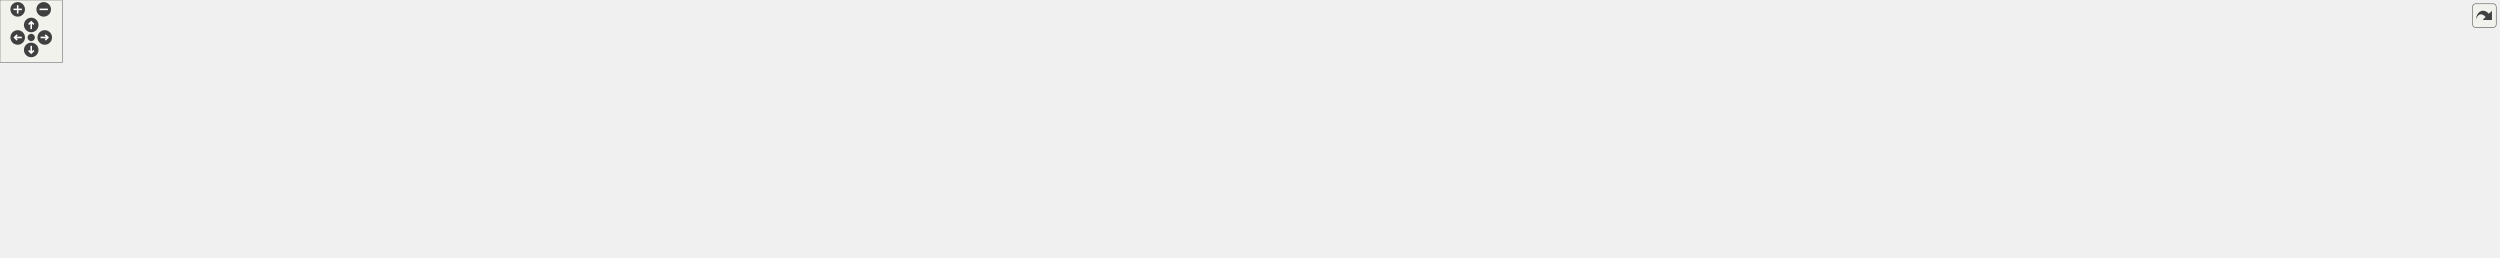
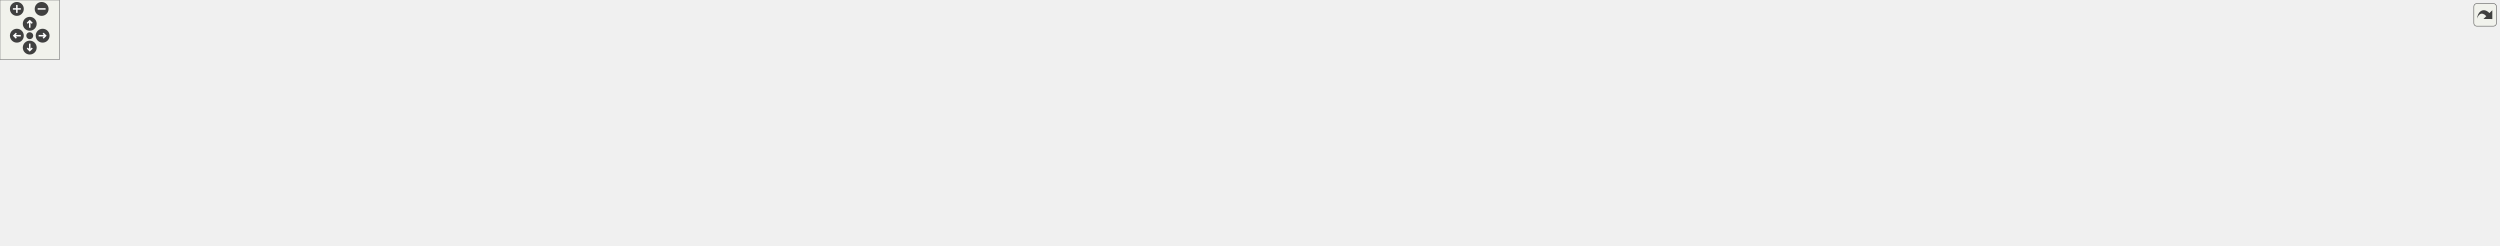
<svg xmlns="http://www.w3.org/2000/svg" xmlns:xlink="http://www.w3.org/1999/xlink" id="main" version="1.1" xml:space="preserve">
  <style type="text/css">
.edge:hover path { stroke: red; }
.edge:hover polygon { stroke: red; fill: red; }
</style>
  <defs>
    <circle id="rim" cx="0" cy="0" r="7" />
    <circle id="rim2" cx="0" cy="0" r="3.5" />
    <g id="zoomPlus">
      <use xlink:href="#rim" fill="#404040">
        <set attributeName="fill" to="#808080" begin="zoomplus.mouseover" end="zoomplus.mouseout" />
      </use>
      <path d="M-4,0h8M0,-4v8" fill="none" stroke="white" stroke-width="1.5" pointer-events="none" />
    </g>
    <g id="zoomMin">
      <use xlink:href="#rim" fill="#404040">
        <set attributeName="fill" to="#808080" begin="zoomminus.mouseover" end="zoomminus.mouseout" />
      </use>
      <path d="M-4,0h8" fill="none" stroke="white" stroke-width="1.5" pointer-events="none" />
    </g>
    <g id="dirArrow">
      <path fill="none" stroke="white" stroke-width="1.5" d="M0,-3.0v7 M-2.5,-0.5L0,-3.0L2.5,-0.5" />
    </g>
    <g id="resetDef">
      <use xlink:href="#rim2" fill="#404040">
        <set attributeName="fill" to="#808080" begin="reset.mouseover" end="reset.mouseout" />
      </use>
    </g>
  </defs>
  <svg id="graph" class="graph">
    <g id="viewport">
      <g id="node1" class="node">
-         <polygon fill="#bfbfbf" stroke="#000000" points="1033,-134.5 1033,-186.5 1171,-186.5 1171,-134.5 1033,-134.5" />
-         <text text-anchor="start" x="1041" y="-174.5" font-family="Helvetica,sans-Serif" font-size="10.00" fill="#000000">/home/jihuan/Projects</text>
-         <text text-anchor="start" x="1041" y="-163.5" font-family="Helvetica,sans-Serif" font-size="10.00" fill="#000000">/deal.ii/program/dealii</text>
-         <text text-anchor="start" x="1041" y="-152.5" font-family="Helvetica,sans-Serif" font-size="10.00" fill="#000000">-9.1.1/examples/laplace</text>
-         <text text-anchor="middle" x="1102" y="-141.5" font-family="Helvetica,sans-Serif" font-size="10.00" fill="#000000">-bem/include/laplace_bem.h</text>
+         <polygon fill="#bfbfbf" stroke="#000000" points="1087,-134.5 1087,-186.5 1225,-186.5 1225,-134.5 1087,-134.5" />
+         <text text-anchor="start" x="1095" y="-174.5" font-family="Helvetica,sans-Serif" font-size="10.00" fill="#000000">/home/jihuan/Projects</text>
+         <text text-anchor="start" x="1095" y="-163.5" font-family="Helvetica,sans-Serif" font-size="10.00" fill="#000000">/deal.ii/program/dealii</text>
+         <text text-anchor="start" x="1095" y="-152.5" font-family="Helvetica,sans-Serif" font-size="10.00" fill="#000000">-9.1.1/examples/laplace</text>
+         <text text-anchor="middle" x="1156" y="-141.5" font-family="Helvetica,sans-Serif" font-size="10.00" fill="#000000">-bem/include/laplace_bem.h</text>
      </g>
      <g id="node2" class="node">
        <polygon fill="none" stroke="#bfbfbf" points="0,-73 0,-92 100,-92 100,-73 0,-73" />
        <text text-anchor="middle" x="50" y="-80" font-family="Helvetica,sans-Serif" font-size="10.00" fill="#000000">deal.II/base/point.h</text>
      </g>
      <g id="edge1" class="edge">
-         <path fill="none" stroke="#191970" d="M1032.948,-157.9C838.261,-150.294 287.528,-126.789 109,-98 103.24,-97.071 97.226,-95.824 91.335,-94.439" />
-         <polygon fill="#191970" stroke="#191970" points="92.153,-91.036 81.603,-92.009 90.457,-97.827 92.153,-91.036" />
+         <path fill="none" stroke="#191970" d="M1086.83,-158.154C884.87,-151.022 298.372,-128.224 109,-98 103.238,-97.08 97.224,-95.839 91.332,-94.456" />
+         <polygon fill="#191970" stroke="#191970" points="92.15,-91.053 81.6,-92.028 90.455,-97.845 92.15,-91.053" />
      </g>
      <g id="node3" class="node">
        <polygon fill="none" stroke="#bfbfbf" points="118.5,-73 118.5,-92 245.5,-92 245.5,-73 118.5,-73" />
        <text text-anchor="middle" x="182" y="-80" font-family="Helvetica,sans-Serif" font-size="10.00" fill="#000000">deal.II/base/subscriptor.h</text>
      </g>
      <g id="edge2" class="edge">
-         <path fill="none" stroke="#191970" d="M1032.767,-158.569C887.809,-153.828 542.025,-138.869 255,-98 247.508,-96.933 239.635,-95.546 231.945,-94.041" />
-         <polygon fill="#191970" stroke="#191970" points="232.485,-90.579 221.988,-92.011 231.087,-97.438 232.485,-90.579" />
+         <path fill="none" stroke="#191970" d="M1086.991,-159.003C935.642,-155 563.429,-141.225 255,-98 247.506,-96.95 239.632,-95.572 231.941,-94.071" />
+         <polygon fill="#191970" stroke="#191970" points="232.48,-90.609 221.983,-92.043 231.084,-97.468 232.48,-90.609" />
      </g>
      <g id="node4" class="node">
        <polygon fill="none" stroke="#bfbfbf" points="264,-73 264,-92 364,-92 364,-73 264,-73" />
        <text text-anchor="middle" x="314" y="-80" font-family="Helvetica,sans-Serif" font-size="10.00" fill="#000000">deal.II/base/table.h</text>
      </g>
      <g id="edge3" class="edge">
-         <path fill="none" stroke="#191970" d="M1032.901,-158.517C902.848,-153.915 613.169,-139.527 373,-98 367.521,-97.053 361.808,-95.842 356.188,-94.516" />
-         <polygon fill="#191970" stroke="#191970" points="356.79,-91.059 346.24,-92.036 355.097,-97.851 356.79,-91.059" />
+         <path fill="none" stroke="#191970" d="M1086.891,-159.089C949.808,-155.389 634.157,-142.367 373,-98 367.519,-97.069 361.804,-95.868 356.182,-94.546" />
+         <polygon fill="#191970" stroke="#191970" points="356.784,-91.089 346.234,-92.071 355.093,-97.882 356.784,-91.089" />
      </g>
      <g id="node5" class="node">
        <polygon fill="none" stroke="#bfbfbf" points="382,-67.5 382,-97.5 474,-97.5 474,-67.5 382,-67.5" />
        <text text-anchor="start" x="390" y="-85.5" font-family="Helvetica,sans-Serif" font-size="10.00" fill="#000000">deal.II/base/table</text>
        <text text-anchor="middle" x="428" y="-74.5" font-family="Helvetica,sans-Serif" font-size="10.00" fill="#000000">_indices.h</text>
      </g>
      <g id="edge4" class="edge">
-         <path fill="none" stroke="#191970" d="M1032.738,-157.444C919.559,-151.586 687.991,-135.994 484.071,-97.998" />
-         <polygon fill="#191970" stroke="#191970" points="484.55,-94.527 474.075,-96.113 483.253,-101.406 484.55,-94.527" />
+         <path fill="none" stroke="#191970" d="M1086.642,-158.22C965.757,-153.338 708.721,-138.931 484.067,-97.984" />
+         <polygon fill="#191970" stroke="#191970" points="484.539,-94.512 474.07,-96.141 483.269,-101.396 484.539,-94.512" />
      </g>
      <g id="node6" class="node">
        <polygon fill="none" stroke="#bfbfbf" points="492.5,-73 492.5,-92 627.5,-92 627.5,-73 492.5,-73" />
        <text text-anchor="middle" x="560" y="-80" font-family="Helvetica,sans-Serif" font-size="10.00" fill="#000000">deal.II/dofs/dof_accessor.h</text>
      </g>
      <g id="edge5" class="edge">
-         <path fill="none" stroke="#191970" d="M1032.695,-152.694C941.473,-142.08 776.25,-121.679 636,-98 628.88,-96.798 621.408,-95.419 614.043,-93.991" />
-         <polygon fill="#191970" stroke="#191970" points="614.601,-90.533 604.112,-92.024 613.241,-97.4 614.601,-90.533" />
+         <path fill="none" stroke="#191970" d="M1086.775,-153.994C986.885,-144.195 796.671,-123.996 636,-98 628.78,-96.832 621.203,-95.462 613.745,-94.028" />
+         <polygon fill="#191970" stroke="#191970" points="614.182,-90.547 603.694,-92.046 612.828,-97.415 614.182,-90.547" />
      </g>
      <g id="node7" class="node">
        <polygon fill="none" stroke="#bfbfbf" points="645.5,-73 645.5,-92 772.5,-92 772.5,-73 645.5,-73" />
        <text text-anchor="middle" x="709" y="-80" font-family="Helvetica,sans-Serif" font-size="10.00" fill="#000000">deal.II/dofs/dof_handler.h</text>
      </g>
      <g id="edge6" class="edge">
-         <path fill="none" stroke="#191970" d="M1032.959,-147.353C968.106,-134.923 868.387,-115.606 782,-98 775.918,-96.76 769.556,-95.442 763.232,-94.118" />
-         <polygon fill="#191970" stroke="#191970" points="763.877,-90.677 753.37,-92.042 762.435,-97.527 763.877,-90.677" />
+         <path fill="none" stroke="#191970" d="M1086.908,-149.879C1011.729,-138.107 888.072,-118.114 782,-98 775.735,-96.812 769.18,-95.508 762.679,-94.176" />
+         <polygon fill="#191970" stroke="#191970" points="763.06,-90.68 752.557,-92.073 761.636,-97.534 763.06,-90.68" />
      </g>
      <g id="node8" class="node">
        <polygon fill="none" stroke="#bfbfbf" points="791,-73 791,-92 865,-92 865,-73 791,-73" />
        <text text-anchor="middle" x="828" y="-80" font-family="Helvetica,sans-Serif" font-size="10.00" fill="#000000">deal.II/fe/fe.h</text>
      </g>
      <g id="edge7" class="edge">
-         <path fill="none" stroke="#191970" d="M1032.86,-142.653C987.501,-130.673 926.995,-114.177 874,-98 871.204,-97.147 868.321,-96.24 865.427,-95.31" />
-         <polygon fill="#191970" stroke="#191970" points="866.24,-91.893 855.647,-92.103 864.059,-98.545 866.24,-91.893" />
+         <path fill="none" stroke="#191970" d="M1086.823,-147.317C1029.42,-135.866 945.859,-118.008 874,-98 870.834,-97.118 867.565,-96.146 864.298,-95.13" />
+         <polygon fill="#191970" stroke="#191970" points="865.198,-91.743 854.607,-92.003 863.048,-98.405 865.198,-91.743" />
      </g>
      <g id="node9" class="node">
        <polygon fill="none" stroke="#bfbfbf" points="883.5,-73 883.5,-92 984.5,-92 984.5,-73 883.5,-73" />
        <text text-anchor="middle" x="934" y="-80" font-family="Helvetica,sans-Serif" font-size="10.00" fill="#000000">deal.II/fe/fe_base.h</text>
      </g>
      <g id="edge8" class="edge">
-         <path fill="none" stroke="#191970" d="M1045.591,-134.31C1018.233,-121.608 986.483,-106.867 963.86,-96.364" />
-         <polygon fill="#191970" stroke="#191970" points="965.307,-93.177 954.763,-92.14 962.36,-99.526 965.307,-93.177" />
+         <path fill="none" stroke="#191970" d="M1086.975,-136.248C1048.614,-122.77 1002.409,-106.536 970.887,-95.46" />
+         <polygon fill="#191970" stroke="#191970" points="971.792,-92.069 961.197,-92.056 969.472,-98.673 971.792,-92.069" />
      </g>
      <g id="node10" class="node">
        <polygon fill="none" stroke="#bfbfbf" points="1002.5,-73 1002.5,-92 1087.5,-92 1087.5,-73 1002.5,-73" />
        <text text-anchor="middle" x="1045" y="-80" font-family="Helvetica,sans-Serif" font-size="10.00" fill="#000000">deal.II/fe/fe_q.h</text>
      </g>
      <g id="edge9" class="edge">
-         <path fill="none" stroke="#191970" d="M1082.702,-134.093C1074.592,-122.994 1065.367,-110.371 1058.073,-100.389" />
-         <polygon fill="#191970" stroke="#191970" points="1060.73,-98.093 1052.004,-92.084 1055.078,-102.223 1060.73,-98.093" />
+         <path fill="none" stroke="#191970" d="M1118.73,-134.31C1101.622,-122.289 1081.915,-108.441 1067.182,-98.087" />
+         <polygon fill="#191970" stroke="#191970" points="1068.913,-95.026 1058.719,-92.14 1064.888,-100.753 1068.913,-95.026" />
      </g>
      <g id="node11" class="node">
-         <polygon fill="none" stroke="#bfbfbf" points="1106,-73 1106,-92 1214,-92 1214,-73 1106,-73" />
-         <text text-anchor="middle" x="1160" y="-80" font-family="Helvetica,sans-Serif" font-size="10.00" fill="#000000">deal.II/fe/fe_values.h</text>
+         <polygon fill="none" stroke="#bfbfbf" points="1105.5,-73 1105.5,-92 1206.5,-92 1206.5,-73 1105.5,-73" />
+         <text text-anchor="middle" x="1156" y="-80" font-family="Helvetica,sans-Serif" font-size="10.00" fill="#000000">deal.II/fe/fe_tools.h</text>
      </g>
      <g id="edge10" class="edge">
-         <path fill="none" stroke="#191970" d="M1121.636,-134.093C1129.889,-122.994 1139.275,-110.371 1146.698,-100.389" />
-         <polygon fill="#191970" stroke="#191970" points="1149.715,-102.197 1152.873,-92.084 1144.098,-98.02 1149.715,-102.197" />
+         <path fill="none" stroke="#191970" d="M1156,-134.093C1156,-123.674 1156,-111.911 1156,-102.251" />
+         <polygon fill="#191970" stroke="#191970" points="1159.5,-102.084 1156,-92.084 1152.5,-102.084 1159.5,-102.084" />
      </g>
      <g id="node12" class="node">
-         <polygon fill="none" stroke="#bfbfbf" points="1232.5,-67.5 1232.5,-97.5 1327.5,-97.5 1327.5,-67.5 1232.5,-67.5" />
-         <text text-anchor="start" x="1240.5" y="-85.5" font-family="Helvetica,sans-Serif" font-size="10.00" fill="#000000">deal.II/fe/mapping</text>
-         <text text-anchor="middle" x="1280" y="-74.5" font-family="Helvetica,sans-Serif" font-size="10.00" fill="#000000">_q_generic.h</text>
+         <polygon fill="none" stroke="#bfbfbf" points="1225,-73 1225,-92 1333,-92 1333,-73 1225,-73" />
+         <text text-anchor="middle" x="1279" y="-80" font-family="Helvetica,sans-Serif" font-size="10.00" fill="#000000">deal.II/fe/fe_values.h</text>
      </g>
      <g id="edge11" class="edge">
-         <path fill="none" stroke="#191970" d="M1161.767,-134.31C1186.158,-123.622 1213.844,-111.49 1236.29,-101.654" />
-         <polygon fill="#191970" stroke="#191970" points="1237.81,-104.809 1245.564,-97.59 1235,-98.398 1237.81,-104.809" />
+         <path fill="none" stroke="#191970" d="M1197.299,-134.31C1216.614,-122.062 1238.919,-107.917 1255.338,-97.505" />
+         <polygon fill="#191970" stroke="#191970" points="1257.228,-100.451 1263.798,-92.14 1253.479,-94.54 1257.228,-100.451" />
      </g>
      <g id="node13" class="node">
-         <polygon fill="none" stroke="#bfbfbf" points="1345.5,-73 1345.5,-92 1506.5,-92 1506.5,-73 1345.5,-73" />
-         <text text-anchor="middle" x="1426" y="-80" font-family="Helvetica,sans-Serif" font-size="10.00" fill="#000000">deal.II/lac/full_matrix.templates.h</text>
+         <polygon fill="none" stroke="#bfbfbf" points="1351.5,-67.5 1351.5,-97.5 1446.5,-97.5 1446.5,-67.5 1351.5,-67.5" />
+         <text text-anchor="start" x="1359.5" y="-85.5" font-family="Helvetica,sans-Serif" font-size="10.00" fill="#000000">deal.II/fe/mapping</text>
+         <text text-anchor="middle" x="1399" y="-74.5" font-family="Helvetica,sans-Serif" font-size="10.00" fill="#000000">_q_generic.h</text>
      </g>
      <g id="edge12" class="edge">
-         <path fill="none" stroke="#191970" d="M1171.109,-143.863C1232.87,-128.994 1321.837,-107.576 1376.675,-94.374" />
-         <polygon fill="#191970" stroke="#191970" points="1377.601,-97.752 1386.504,-92.008 1375.962,-90.946 1377.601,-97.752" />
+         <path fill="none" stroke="#191970" d="M1225.309,-138.253C1262.366,-126.358 1307.421,-111.896 1342.356,-100.682" />
+         <polygon fill="#191970" stroke="#191970" points="1343.474,-103.999 1351.926,-97.61 1341.335,-97.334 1343.474,-103.999" />
      </g>
      <g id="node14" class="node">
-         <polygon fill="none" stroke="#bfbfbf" points="1524.5,-73 1524.5,-92 1611.5,-92 1611.5,-73 1524.5,-73" />
-         <text text-anchor="middle" x="1568" y="-80" font-family="Helvetica,sans-Serif" font-size="10.00" fill="#000000">deal.II/grid/tria.h</text>
+         <polygon fill="none" stroke="#bfbfbf" points="1464.5,-73 1464.5,-92 1625.5,-92 1625.5,-73 1464.5,-73" />
+         <text text-anchor="middle" x="1545" y="-80" font-family="Helvetica,sans-Serif" font-size="10.00" fill="#000000">deal.II/lac/full_matrix.templates.h</text>
      </g>
      <g id="edge13" class="edge">
-         <path fill="none" stroke="#191970" d="M1171.213,-152.908C1253.673,-143.201 1395.329,-124.429 1515,-98 1519.213,-97.07 1523.582,-95.987 1527.922,-94.836" />
-         <polygon fill="#191970" stroke="#191970" points="1529.214,-98.109 1537.912,-92.06 1527.34,-91.365 1529.214,-98.109" />
+         <path fill="none" stroke="#191970" d="M1225.097,-146.645C1299.802,-131.666 1417.534,-108.059 1487.418,-94.046" />
+         <polygon fill="#191970" stroke="#191970" points="1488.254,-97.448 1497.37,-92.05 1486.877,-90.585 1488.254,-97.448" />
      </g>
      <g id="node15" class="node">
-         <polygon fill="none" stroke="#bfbfbf" points="1630,-73 1630,-92 1686,-92 1686,-73 1630,-73" />
-         <text text-anchor="middle" x="1658" y="-80" font-family="Helvetica,sans-Serif" font-size="10.00" fill="#000000">algorithm</text>
+         <polygon fill="none" stroke="#bfbfbf" points="1643.5,-73 1643.5,-92 1730.5,-92 1730.5,-73 1643.5,-73" />
+         <text text-anchor="middle" x="1687" y="-80" font-family="Helvetica,sans-Serif" font-size="10.00" fill="#000000">deal.II/grid/tria.h</text>
      </g>
      <g id="edge14" class="edge">
-         <path fill="none" stroke="#191970" d="M1171.379,-158.004C1271.796,-153.076 1462.827,-138.75 1620,-98 1622.625,-97.319 1625.31,-96.499 1627.978,-95.594" />
-         <polygon fill="#191970" stroke="#191970" points="1629.296,-98.838 1637.435,-92.055 1626.842,-92.282 1629.296,-98.838" />
+         <path fill="none" stroke="#191970" d="M1225.032,-154.849C1318.467,-146.434 1490.059,-128.269 1634,-98 1638.447,-97.065 1643.065,-95.944 1647.638,-94.74" />
+         <polygon fill="#191970" stroke="#191970" points="1648.791,-98.052 1657.492,-92.006 1646.92,-91.306 1648.791,-98.052" />
      </g>
      <g id="node16" class="node">
-         <polygon fill="none" stroke="#bfbfbf" points="1704,-73 1704,-92 1742,-92 1742,-73 1704,-73" />
-         <text text-anchor="middle" x="1723" y="-80" font-family="Helvetica,sans-Serif" font-size="10.00" fill="#000000">array</text>
+         <polygon fill="none" stroke="#bfbfbf" points="1749,-73 1749,-92 1805,-92 1805,-73 1749,-73" />
+         <text text-anchor="middle" x="1777" y="-80" font-family="Helvetica,sans-Serif" font-size="10.00" fill="#000000">algorithm</text>
      </g>
      <g id="edge15" class="edge">
-         <path fill="none" stroke="#191970" d="M1171.083,-156.682C1305.808,-148.669 1598.857,-128.299 1695,-98 1696.424,-97.551 1697.858,-97.026 1699.284,-96.445" />
-         <polygon fill="#191970" stroke="#191970" points="1700.917,-99.542 1708.386,-92.028 1697.861,-93.245 1700.917,-99.542" />
+         <path fill="none" stroke="#191970" d="M1225.176,-155.527C1357.819,-145.588 1643.256,-122.146 1739,-98 1741.63,-97.337 1744.317,-96.528 1746.988,-95.632" />
+         <polygon fill="#191970" stroke="#191970" points="1748.3,-98.878 1756.448,-92.107 1745.855,-92.319 1748.3,-98.878" />
      </g>
      <g id="node17" class="node">
-         <polygon fill="none" stroke="#bfbfbf" points="1693,-6 1693,-25 1737,-25 1737,-6 1693,-6" />
-         <text text-anchor="middle" x="1715" y="-13" font-family="Helvetica,sans-Serif" font-size="10.00" fill="#000000">cmath</text>
+         <polygon fill="none" stroke="#bfbfbf" points="1823,-73 1823,-92 1861,-92 1861,-73 1823,-73" />
+         <text text-anchor="middle" x="1842" y="-80" font-family="Helvetica,sans-Serif" font-size="10.00" fill="#000000">array</text>
      </g>
      <g id="edge16" class="edge">
-         <path fill="none" stroke="#191970" d="M1171.023,-158.987C1330.233,-154.783 1712.542,-140.34 1751,-98 1768.221,-79.041 1748.635,-50.542 1732.313,-32.49" />
-         <polygon fill="#191970" stroke="#191970" points="1734.617,-29.834 1725.188,-25.002 1729.546,-34.659 1734.617,-29.834" />
+         <path fill="none" stroke="#191970" d="M1225.034,-157.514C1370.784,-150.631 1705.407,-131.608 1814,-98 1815.427,-97.558 1816.862,-97.039 1818.289,-96.462" />
+         <polygon fill="#191970" stroke="#191970" points="1819.917,-99.563 1827.396,-92.059 1816.869,-93.261 1819.917,-99.563" />
      </g>
      <g id="node18" class="node">
-         <polygon fill="none" stroke="#bfbfbf" points="1798,-73 1798,-92 1842,-92 1842,-73 1798,-73" />
-         <text text-anchor="middle" x="1820" y="-80" font-family="Helvetica,sans-Serif" font-size="10.00" fill="#000000">vector</text>
+         <polygon fill="none" stroke="#bfbfbf" points="1812,-6 1812,-25 1856,-25 1856,-6 1812,-6" />
+         <text text-anchor="middle" x="1834" y="-13" font-family="Helvetica,sans-Serif" font-size="10.00" fill="#000000">cmath</text>
      </g>
      <g id="edge17" class="edge">
-         <path fill="none" stroke="#191970" d="M1171.042,-156.935C1320.397,-148.775 1669.272,-127.17 1784,-98 1786.481,-97.369 1789.011,-96.589 1791.521,-95.717" />
-         <polygon fill="#191970" stroke="#191970" points="1792.926,-98.925 1800.962,-92.02 1790.374,-92.407 1792.926,-98.925" />
+         <path fill="none" stroke="#191970" d="M1225.216,-159.635C1396.034,-156.783 1826.97,-144.961 1870,-98 1887.303,-79.116 1867.694,-50.596 1851.345,-32.519" />
+         <polygon fill="#191970" stroke="#191970" points="1853.637,-29.85 1844.207,-25.02 1848.567,-34.676 1853.637,-29.85" />
      </g>
      <g id="node19" class="node">
-         <g id="a_node19">
+         <polygon fill="none" stroke="#bfbfbf" points="1917,-73 1917,-92 1961,-92 1961,-73 1917,-73" />
+         <text text-anchor="middle" x="1939" y="-80" font-family="Helvetica,sans-Serif" font-size="10.00" fill="#000000">vector</text>
+       </g>
+       <g id="edge18" class="edge">
+         <path fill="none" stroke="#191970" d="M1225.262,-157.56C1385.076,-150.314 1775.642,-129.845 1903,-98 1905.484,-97.379 1908.015,-96.606 1910.526,-95.738" />
+         <polygon fill="#191970" stroke="#191970" points="1911.928,-98.948 1919.969,-92.05 1909.381,-92.428 1911.928,-98.948" />
+       </g>
+       <g id="node20" class="node">
+         <g id="a_node20">
          <a xlink:href="quadrature_8templates_8h_source.html" target="_top" xlink:title="quadrature.templates.h">
-             <polygon fill="none" stroke="#000000" points="1969,-73 1969,-92 2085,-92 2085,-73 1969,-73" />
-             <text text-anchor="middle" x="2027" y="-80" font-family="Helvetica,sans-Serif" font-size="10.00" fill="#000000">quadrature.templates.h</text>
+             <polygon fill="none" stroke="#000000" points="2088,-73 2088,-92 2204,-92 2204,-73 2088,-73" />
+             <text text-anchor="middle" x="2146" y="-80" font-family="Helvetica,sans-Serif" font-size="10.00" fill="#000000">quadrature.templates.h</text>
          </a>
        </g>
      </g>
-       <g id="edge18" class="edge">
-         <path fill="none" stroke="#191970" d="M1171.195,-154.833C1303.334,-143.987 1600.732,-119.462 1851,-98 1886.437,-94.961 1925.879,-91.495 1958.428,-88.613" />
-         <polygon fill="#191970" stroke="#191970" points="1959.088,-92.068 1968.74,-87.698 1958.47,-85.095 1959.088,-92.068" />
+       <g id="edge19" class="edge">
+         <path fill="none" stroke="#191970" d="M1225.168,-155.452C1365.594,-145.145 1694.197,-120.732 1970,-98 2005.447,-95.078 2044.889,-91.624 2077.437,-88.718" />
+         <polygon fill="#191970" stroke="#191970" points="2078.1,-92.173 2087.748,-87.795 2077.476,-85.201 2078.1,-92.173" />
+       </g>
+       <g id="edge24" class="edge">
+         <path fill="none" stroke="#191970" d="M2087.758,-76.685C2030.079,-69.805 1939.795,-55.99 1865,-31 1863.391,-30.462 1861.761,-29.855 1860.133,-29.201" />
+         <polygon fill="#191970" stroke="#191970" points="1861.564,-26.006 1851.01,-25.081 1858.683,-32.386 1861.564,-26.006" />
+       </g>
+       <g id="node21" class="node">
+         <polygon fill="none" stroke="#bfbfbf" points="1874,-.5 1874,-30.5 1980,-30.5 1980,-.5 1874,-.5" />
+         <text text-anchor="start" x="1882" y="-18.5" font-family="Helvetica,sans-Serif" font-size="10.00" fill="#000000">deal.II/base/memory</text>
+         <text text-anchor="middle" x="1927" y="-7.5" font-family="Helvetica,sans-Serif" font-size="10.00" fill="#000000">_consumption.h</text>
+       </g>
+       <g id="edge20" class="edge">
+         <path fill="none" stroke="#191970" d="M2114.623,-72.9C2081.117,-62.65 2027.25,-46.17 1985.811,-33.492" />
+         <polygon fill="#191970" stroke="#191970" points="1986.687,-30.101 1976.101,-30.522 1984.639,-36.794 1986.687,-30.101" />
+       </g>
+       <g id="node22" class="node">
+         <polygon fill="none" stroke="#bfbfbf" points="1998.5,-6 1998.5,-25 2123.5,-25 2123.5,-6 1998.5,-6" />
+         <text text-anchor="middle" x="2061" y="-13" font-family="Helvetica,sans-Serif" font-size="10.00" fill="#000000">deal.II/base/quadrature.h</text>
+       </g>
+       <g id="edge21" class="edge">
+         <path fill="none" stroke="#191970" d="M2133.822,-72.9C2120.062,-62.054 2097.454,-44.234 2081.074,-31.323" />
+         <polygon fill="#191970" stroke="#191970" points="2083.176,-28.523 2073.156,-25.082 2078.843,-34.021 2083.176,-28.523" />
+       </g>
+       <g id="node23" class="node">
+         <polygon fill="none" stroke="#bfbfbf" points="2142,-.5 2142,-30.5 2258,-30.5 2258,-.5 2142,-.5" />
+         <text text-anchor="start" x="2150" y="-18.5" font-family="Helvetica,sans-Serif" font-size="10.00" fill="#000000">deal.II/base/quadrature</text>
+         <text text-anchor="middle" x="2200" y="-7.5" font-family="Helvetica,sans-Serif" font-size="10.00" fill="#000000">_lib.h</text>
+       </g>
+       <g id="edge22" class="edge">
+         <path fill="none" stroke="#191970" d="M2153.737,-72.9C2160.918,-63.991 2171.892,-50.375 2181.35,-38.64" />
+         <polygon fill="#191970" stroke="#191970" points="2184.343,-40.504 2187.893,-30.522 2178.892,-36.111 2184.343,-40.504" />
+       </g>
+       <g id="node24" class="node">
+         <polygon fill="none" stroke="#bfbfbf" points="2276,-.5 2276,-30.5 2392,-30.5 2392,-.5 2276,-.5" />
+         <text text-anchor="start" x="2284" y="-18.5" font-family="Helvetica,sans-Serif" font-size="10.00" fill="#000000">deal.II/base/std_cxx14</text>
+         <text text-anchor="middle" x="2334" y="-7.5" font-family="Helvetica,sans-Serif" font-size="10.00" fill="#000000">/memory.h</text>
      </g>
      <g id="edge23" class="edge">
-         <path fill="none" stroke="#191970" d="M1968.758,-76.685C1911.079,-69.805 1820.795,-55.99 1746,-31 1744.391,-30.462 1742.761,-29.855 1741.133,-29.201" />
-         <polygon fill="#191970" stroke="#191970" points="1742.564,-26.006 1732.01,-25.081 1739.683,-32.386 1742.564,-26.006" />
-       </g>
-       <g id="node20" class="node">
-         <polygon fill="none" stroke="#bfbfbf" points="1755,-.5 1755,-30.5 1861,-30.5 1861,-.5 1755,-.5" />
-         <text text-anchor="start" x="1763" y="-18.5" font-family="Helvetica,sans-Serif" font-size="10.00" fill="#000000">deal.II/base/memory</text>
-         <text text-anchor="middle" x="1808" y="-7.5" font-family="Helvetica,sans-Serif" font-size="10.00" fill="#000000">_consumption.h</text>
-       </g>
-       <g id="edge19" class="edge">
-         <path fill="none" stroke="#191970" d="M1995.623,-72.9C1962.117,-62.65 1908.25,-46.17 1866.811,-33.492" />
-         <polygon fill="#191970" stroke="#191970" points="1867.687,-30.101 1857.101,-30.522 1865.639,-36.794 1867.687,-30.101" />
-       </g>
-       <g id="node21" class="node">
-         <polygon fill="none" stroke="#bfbfbf" points="1879.5,-6 1879.5,-25 2004.5,-25 2004.5,-6 1879.5,-6" />
-         <text text-anchor="middle" x="1942" y="-13" font-family="Helvetica,sans-Serif" font-size="10.00" fill="#000000">deal.II/base/quadrature.h</text>
-       </g>
-       <g id="edge20" class="edge">
-         <path fill="none" stroke="#191970" d="M2014.822,-72.9C2001.062,-62.054 1978.454,-44.234 1962.074,-31.323" />
-         <polygon fill="#191970" stroke="#191970" points="1964.176,-28.523 1954.156,-25.082 1959.843,-34.021 1964.176,-28.523" />
-       </g>
-       <g id="node22" class="node">
-         <polygon fill="none" stroke="#bfbfbf" points="2023,-.5 2023,-30.5 2139,-30.5 2139,-.5 2023,-.5" />
-         <text text-anchor="start" x="2031" y="-18.5" font-family="Helvetica,sans-Serif" font-size="10.00" fill="#000000">deal.II/base/quadrature</text>
-         <text text-anchor="middle" x="2081" y="-7.5" font-family="Helvetica,sans-Serif" font-size="10.00" fill="#000000">_lib.h</text>
-       </g>
-       <g id="edge21" class="edge">
-         <path fill="none" stroke="#191970" d="M2034.737,-72.9C2041.918,-63.991 2052.892,-50.375 2062.35,-38.64" />
-         <polygon fill="#191970" stroke="#191970" points="2065.343,-40.504 2068.893,-30.522 2059.892,-36.111 2065.343,-40.504" />
-       </g>
-       <g id="node23" class="node">
-         <polygon fill="none" stroke="#bfbfbf" points="2157,-.5 2157,-30.5 2273,-30.5 2273,-.5 2157,-.5" />
-         <text text-anchor="start" x="2165" y="-18.5" font-family="Helvetica,sans-Serif" font-size="10.00" fill="#000000">deal.II/base/std_cxx14</text>
-         <text text-anchor="middle" x="2215" y="-7.5" font-family="Helvetica,sans-Serif" font-size="10.00" fill="#000000">/memory.h</text>
-       </g>
-       <g id="edge22" class="edge">
-         <path fill="none" stroke="#191970" d="M2053.936,-72.9C2082.334,-62.78 2127.773,-46.586 2163.158,-33.976" />
-         <polygon fill="#191970" stroke="#191970" points="2164.605,-37.176 2172.849,-30.522 2162.255,-30.582 2164.605,-37.176" />
-       </g>
-       <g id="node24" class="node">
-         <polygon fill="none" stroke="#bfbfbf" points="2291.5,-6 2291.5,-25 2336.5,-25 2336.5,-6 2291.5,-6" />
-         <text text-anchor="middle" x="2314" y="-13" font-family="Helvetica,sans-Serif" font-size="10.00" fill="#000000">cstdlib</text>
-       </g>
-       <g id="edge24" class="edge">
-         <path fill="none" stroke="#191970" d="M2085.053,-75.033C2137.456,-67.298 2216.198,-53.184 2282,-31 2283.649,-30.444 2285.323,-29.823 2286.996,-29.157" />
-         <polygon fill="#191970" stroke="#191970" points="2288.66,-32.248 2296.394,-25.007 2285.832,-25.845 2288.66,-32.248" />
+         <path fill="none" stroke="#191970" d="M2172.936,-72.9C2201.334,-62.78 2246.773,-46.586 2282.158,-33.976" />
+         <polygon fill="#191970" stroke="#191970" points="2283.605,-37.176 2291.849,-30.522 2281.255,-30.582 2283.605,-37.176" />
      </g>
      <g id="node25" class="node">
-         <polygon fill="none" stroke="#bfbfbf" points="2354.5,-6 2354.5,-25 2401.5,-25 2401.5,-6 2354.5,-6" />
-         <text text-anchor="middle" x="2378" y="-13" font-family="Helvetica,sans-Serif" font-size="10.00" fill="#000000">iterator</text>
+         <polygon fill="none" stroke="#bfbfbf" points="2410.5,-6 2410.5,-25 2455.5,-25 2455.5,-6 2410.5,-6" />
+         <text text-anchor="middle" x="2433" y="-13" font-family="Helvetica,sans-Serif" font-size="10.00" fill="#000000">cstdlib</text>
      </g>
      <g id="edge25" class="edge">
-         <path fill="none" stroke="#191970" d="M2085.216,-78.214C2150.074,-72.272 2257.457,-58.93 2346,-31 2347.659,-30.477 2349.341,-29.881 2351.021,-29.234" />
-         <polygon fill="#191970" stroke="#191970" points="2352.663,-32.336 2360.437,-25.137 2349.871,-25.918 2352.663,-32.336" />
+         <path fill="none" stroke="#191970" d="M2204.053,-75.033C2256.456,-67.298 2335.198,-53.184 2401,-31 2402.649,-30.444 2404.323,-29.823 2405.996,-29.157" />
+         <polygon fill="#191970" stroke="#191970" points="2407.66,-32.248 2415.394,-25.007 2404.832,-25.845 2407.66,-32.248" />
+       </g>
+       <g id="node26" class="node">
+         <polygon fill="none" stroke="#bfbfbf" points="2473.5,-6 2473.5,-25 2520.5,-25 2520.5,-6 2473.5,-6" />
+         <text text-anchor="middle" x="2497" y="-13" font-family="Helvetica,sans-Serif" font-size="10.00" fill="#000000">iterator</text>
+       </g>
+       <g id="edge26" class="edge">
+         <path fill="none" stroke="#191970" d="M2204.216,-78.214C2269.074,-72.272 2376.457,-58.93 2465,-31 2466.659,-30.477 2468.341,-29.881 2470.021,-29.234" />
+         <polygon fill="#191970" stroke="#191970" points="2471.663,-32.336 2479.437,-25.137 2468.871,-25.918 2471.663,-32.336" />
      </g>
    </g>
  </svg>
  <g id="navigator" transform="translate(0 0)" fill="#404254">
    <rect fill="#f2f5e9" fill-opacity="0.5" stroke="#606060" stroke-width=".5" x="0" y="0" width="60" height="60" />
    <use id="zoomplus" xlink:href="#zoomPlus" x="17" y="9" />
    <use id="zoomminus" xlink:href="#zoomMin" x="42" y="9" />
    <use id="reset" xlink:href="#resetDef" x="30" y="36" />
    <g id="arrowUp" xlink:href="#dirArrow" transform="translate(30 24)">
      <use xlink:href="#rim" fill="#404040">
        <set attributeName="fill" to="#808080" begin="arrowUp.mouseover" end="arrowUp.mouseout" />
      </use>
      <path fill="none" stroke="white" stroke-width="1.5" d="M0,-3.0v7 M-2.5,-0.5L0,-3.0L2.5,-0.5" />
    </g>
    <g id="arrowRight" xlink:href="#dirArrow" transform="rotate(90) translate(36 -43)">
      <use xlink:href="#rim" fill="#404040">
        <set attributeName="fill" to="#808080" begin="arrowRight.mouseover" end="arrowRight.mouseout" />
      </use>
      <path fill="none" stroke="white" stroke-width="1.5" d="M0,-3.0v7 M-2.5,-0.5L0,-3.0L2.5,-0.5" />
    </g>
    <g id="arrowDown" xlink:href="#dirArrow" transform="rotate(180) translate(-30 -48)">
      <use xlink:href="#rim" fill="#404040">
        <set attributeName="fill" to="#808080" begin="arrowDown.mouseover" end="arrowDown.mouseout" />
      </use>
      <path fill="none" stroke="white" stroke-width="1.5" d="M0,-3.0v7 M-2.5,-0.5L0,-3.0L2.5,-0.5" />
    </g>
    <g id="arrowLeft" xlink:href="#dirArrow" transform="rotate(270) translate(-36 17)">
      <use xlink:href="#rim" fill="#404040">
        <set attributeName="fill" to="#808080" begin="arrowLeft.mouseover" end="arrowLeft.mouseout" />
      </use>
      <path fill="none" stroke="white" stroke-width="1.5" d="M0,-3.0v7 M-2.5,-0.5L0,-3.0L2.5,-0.5" />
    </g>
  </g>
  <svg viewBox="0 0 15 15" width="100%" height="30px" preserveAspectRatio="xMaxYMin meet">
    <g id="arrow_out" transform="scale(0.3 0.3)">
      <a xlink:href="laplace__bem_8h__incl_org.svg" target="_base">
        <rect id="button" ry="5" rx="5" y="6" x="6" height="38" width="38" fill="#f2f5e9" fill-opacity="0.5" stroke="#606060" stroke-width="1.0" />
        <path id="arrow" d="M 11.5,31.437 C 11.94,20.098 22.043,11.323 32.159,21.979 L 37.069,17.246 C 37.069,17.246 37.088,32 37.088,32 L 22.16,31.978 C 22.16,31.978 26.998,27.14 26.998,27.14 C 18.529,18.264 13.292,25.23 11.5,31.437 z" style="fill:#404040;" />
      </a>
    </g>
  </svg>
</svg>
